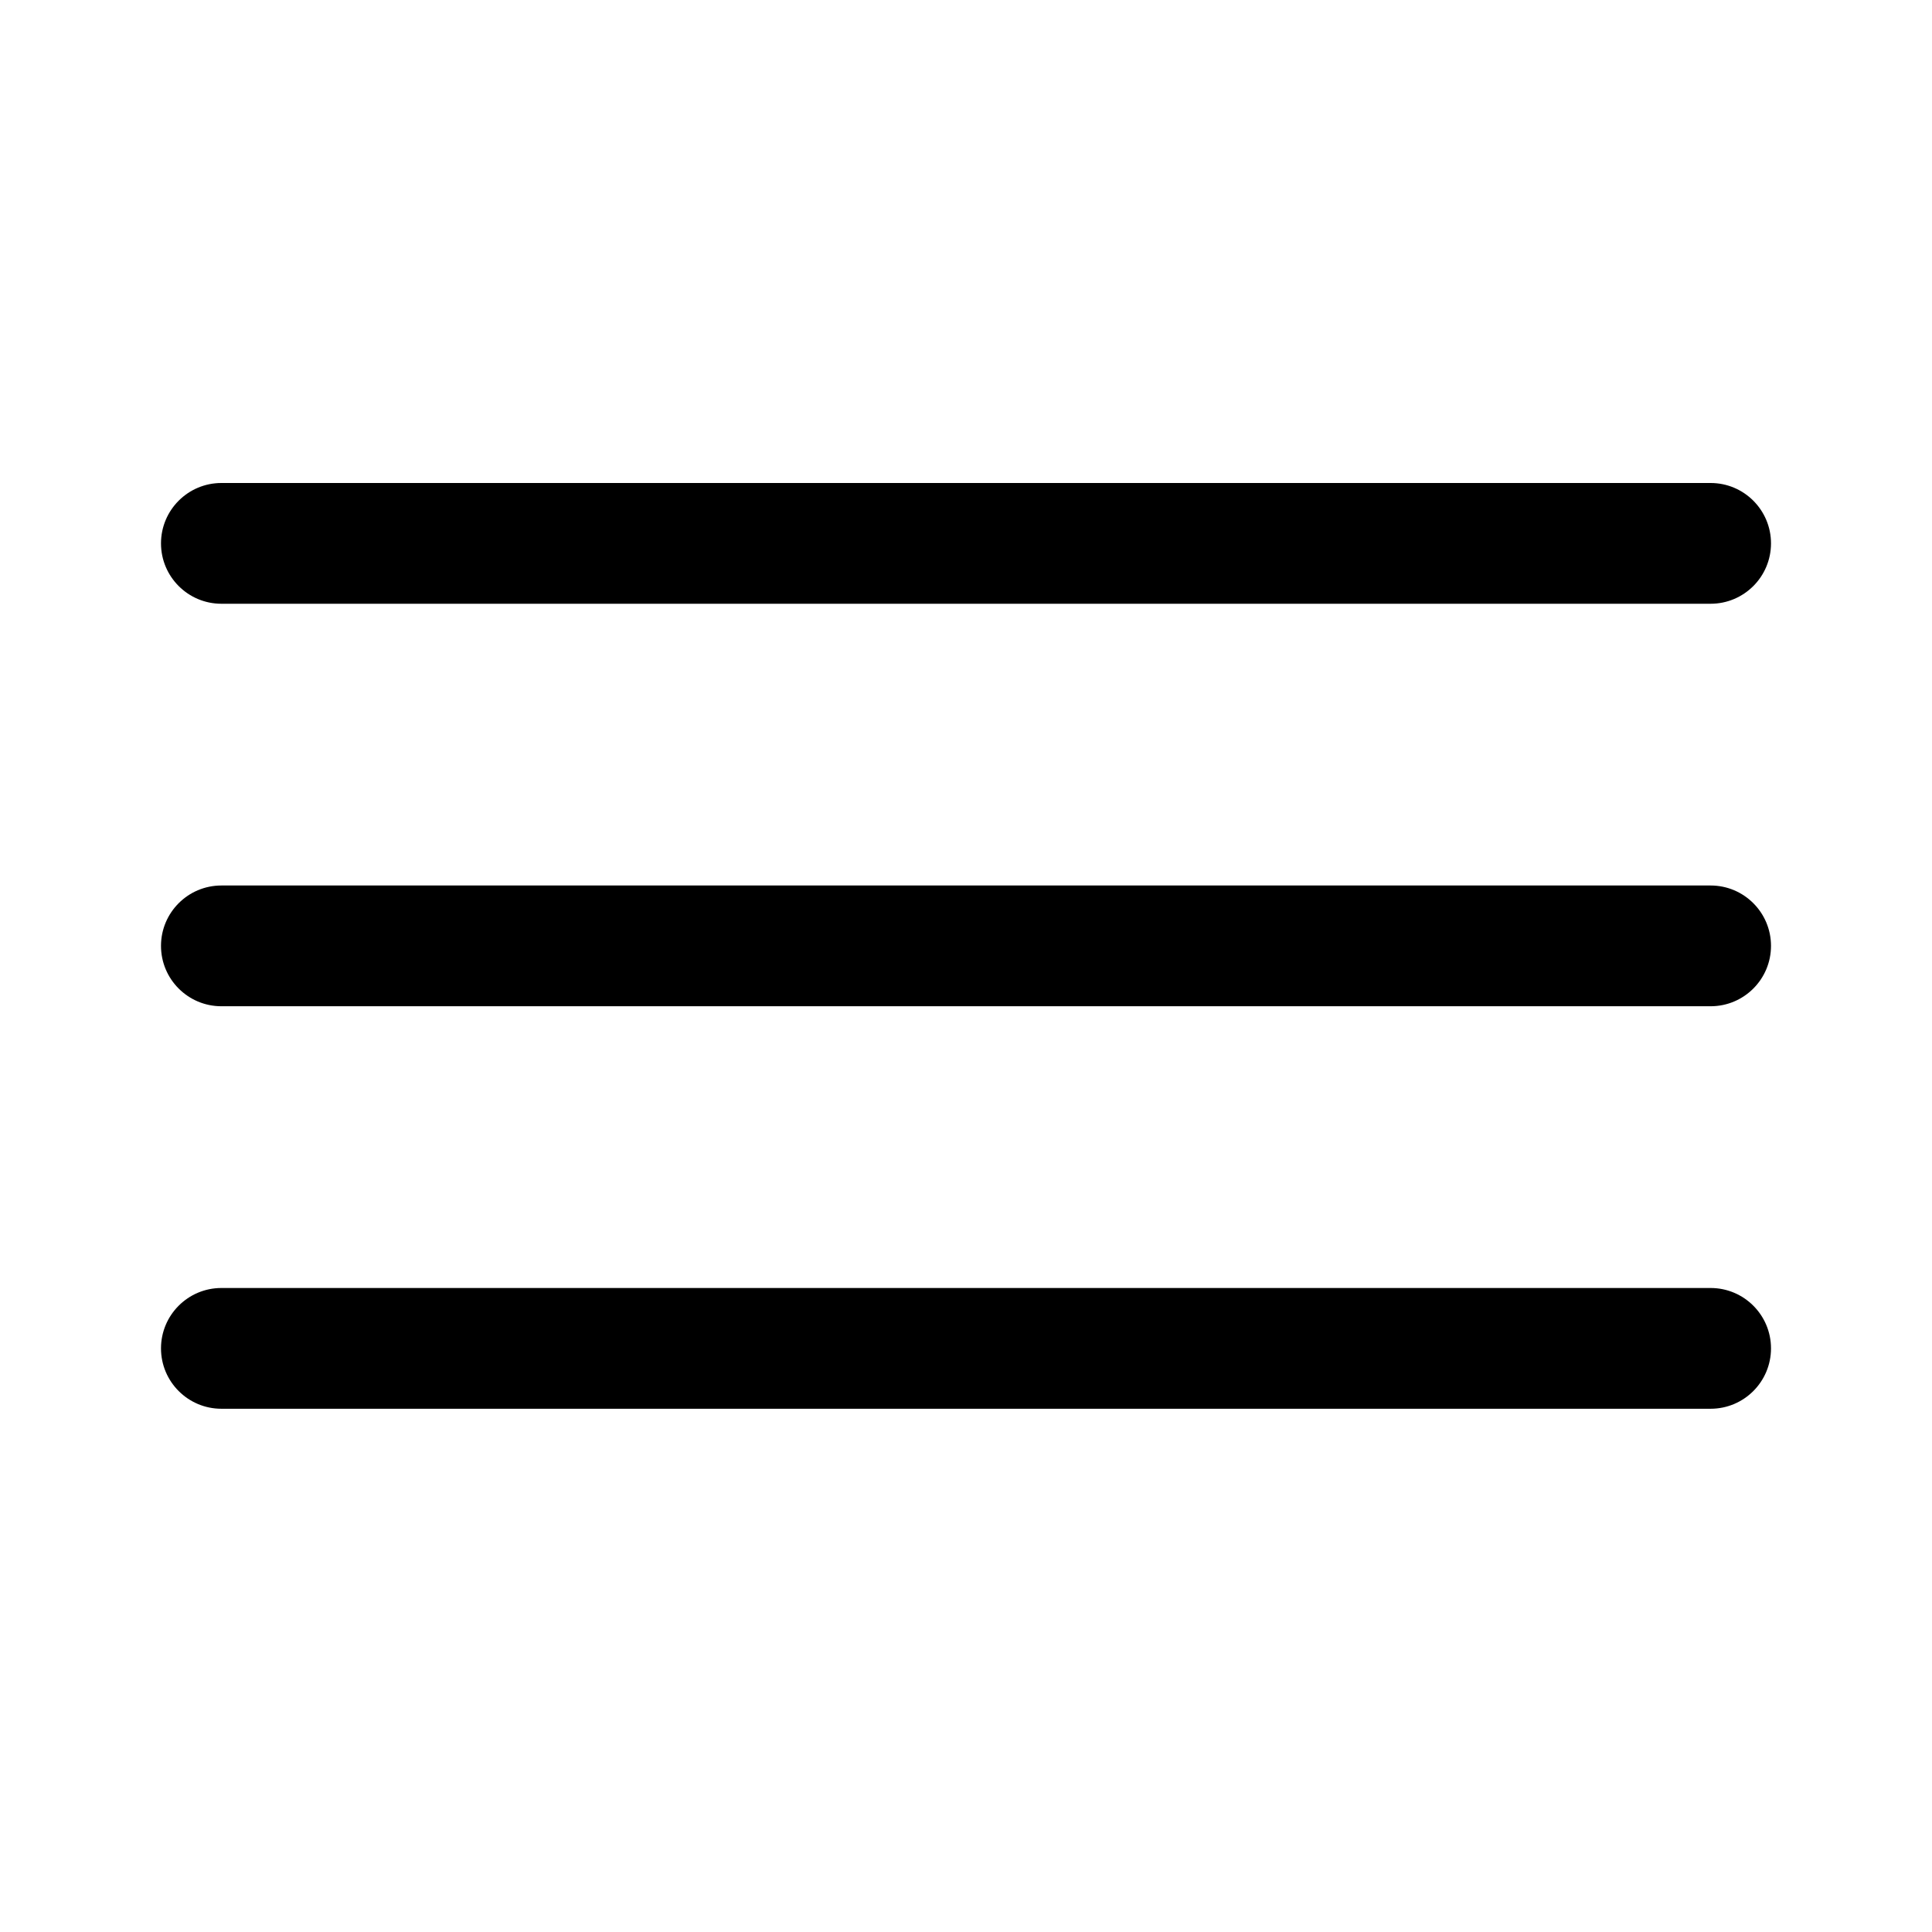
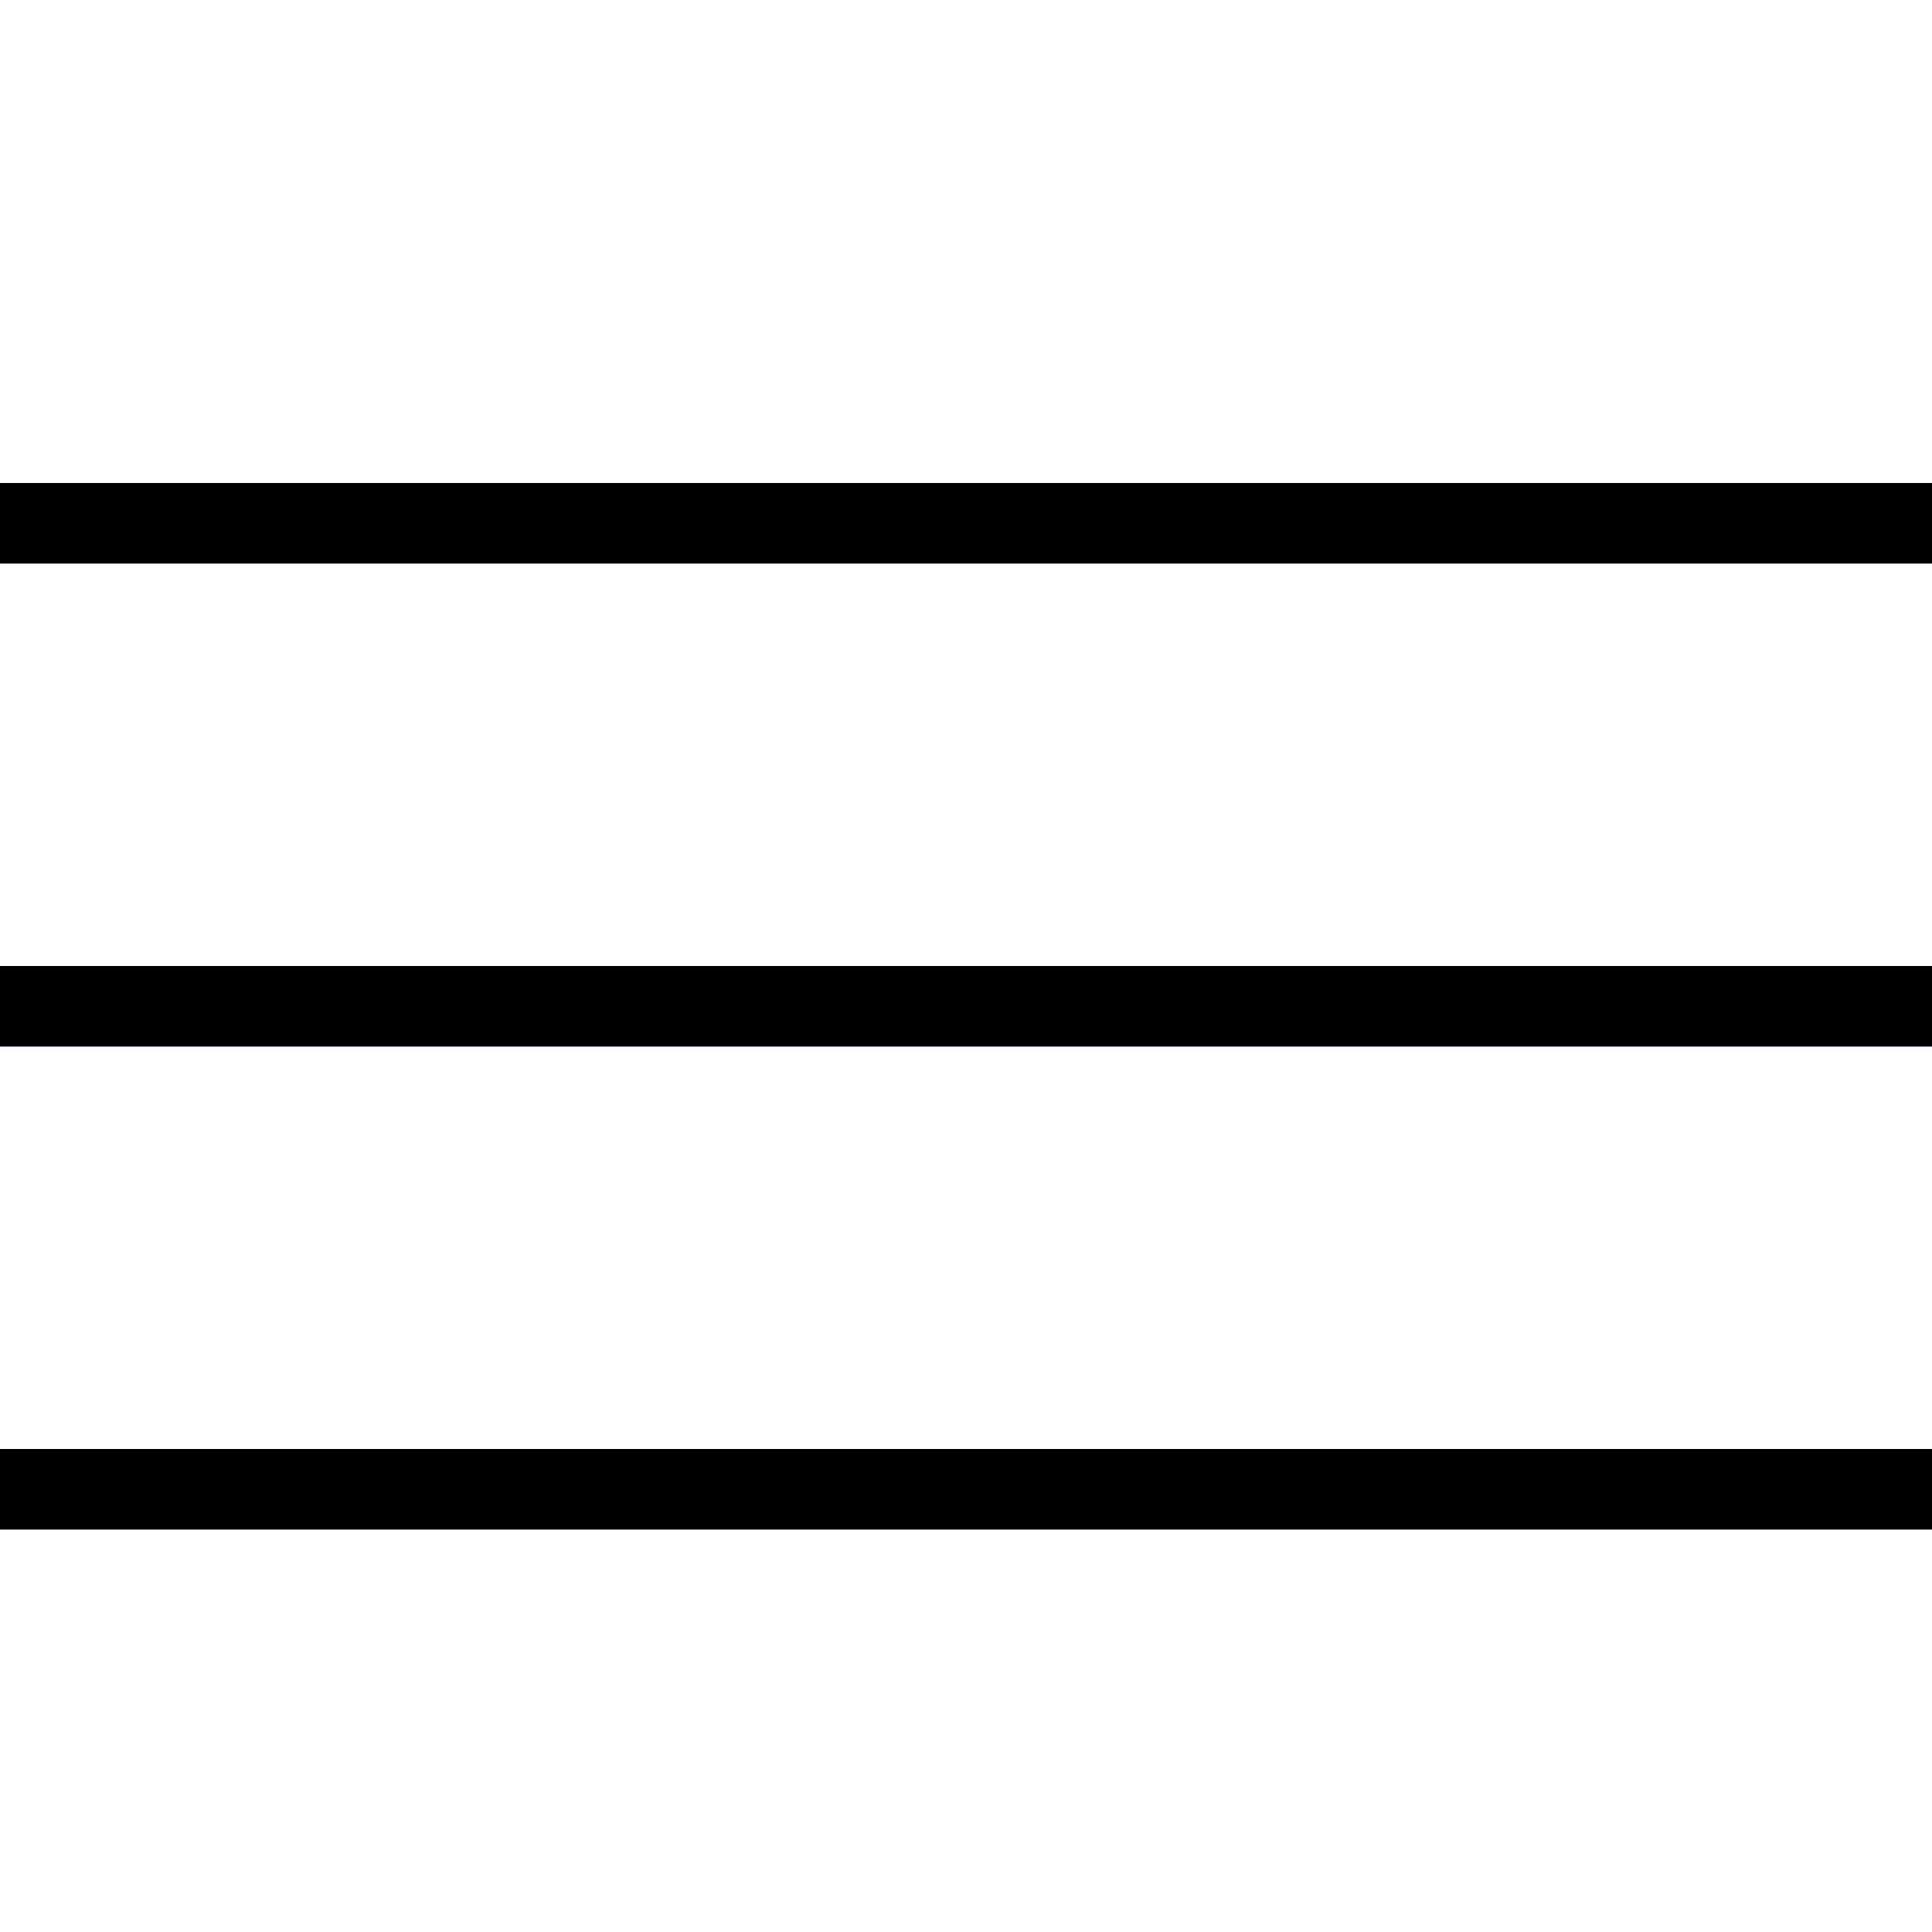
- <svg xmlns="http://www.w3.org/2000/svg" clip-rule="evenodd" fill-rule="evenodd" stroke-linejoin="round" stroke-miterlimit="2" viewBox="0 0 24 24">
-   <path d="m22 16.75c0-.414-.336-.75-.75-.75h-18.5c-.414 0-.75.336-.75.75s.336.75.75.75h18.5c.414 0 .75-.336.75-.75zm0-5c0-.414-.336-.75-.75-.75h-18.5c-.414 0-.75.336-.75.75s.336.75.75.75h18.5c.414 0 .75-.336.75-.75zm0-5c0-.414-.336-.75-.75-.75h-18.5c-.414 0-.75.336-.75.75s.336.75.75.75h18.5c.414 0 .75-.336.75-.75z" fill-rule="nonzero" />
+ <svg xmlns="http://www.w3.org/2000/svg" width="24" height="24" fill-rule="evenodd" clip-rule="evenodd">
+   <path d="M24 18v1h-24v-1h24zm0-6v1h-24v-1h24zm0-6v1h-24v-1h24z" fill="#1040e2" />
+   <path d="M24 19h-24v-1h24v1zm0-6h-24v-1h24v1zm0-6h-24v-1h24v1z" />
</svg>
